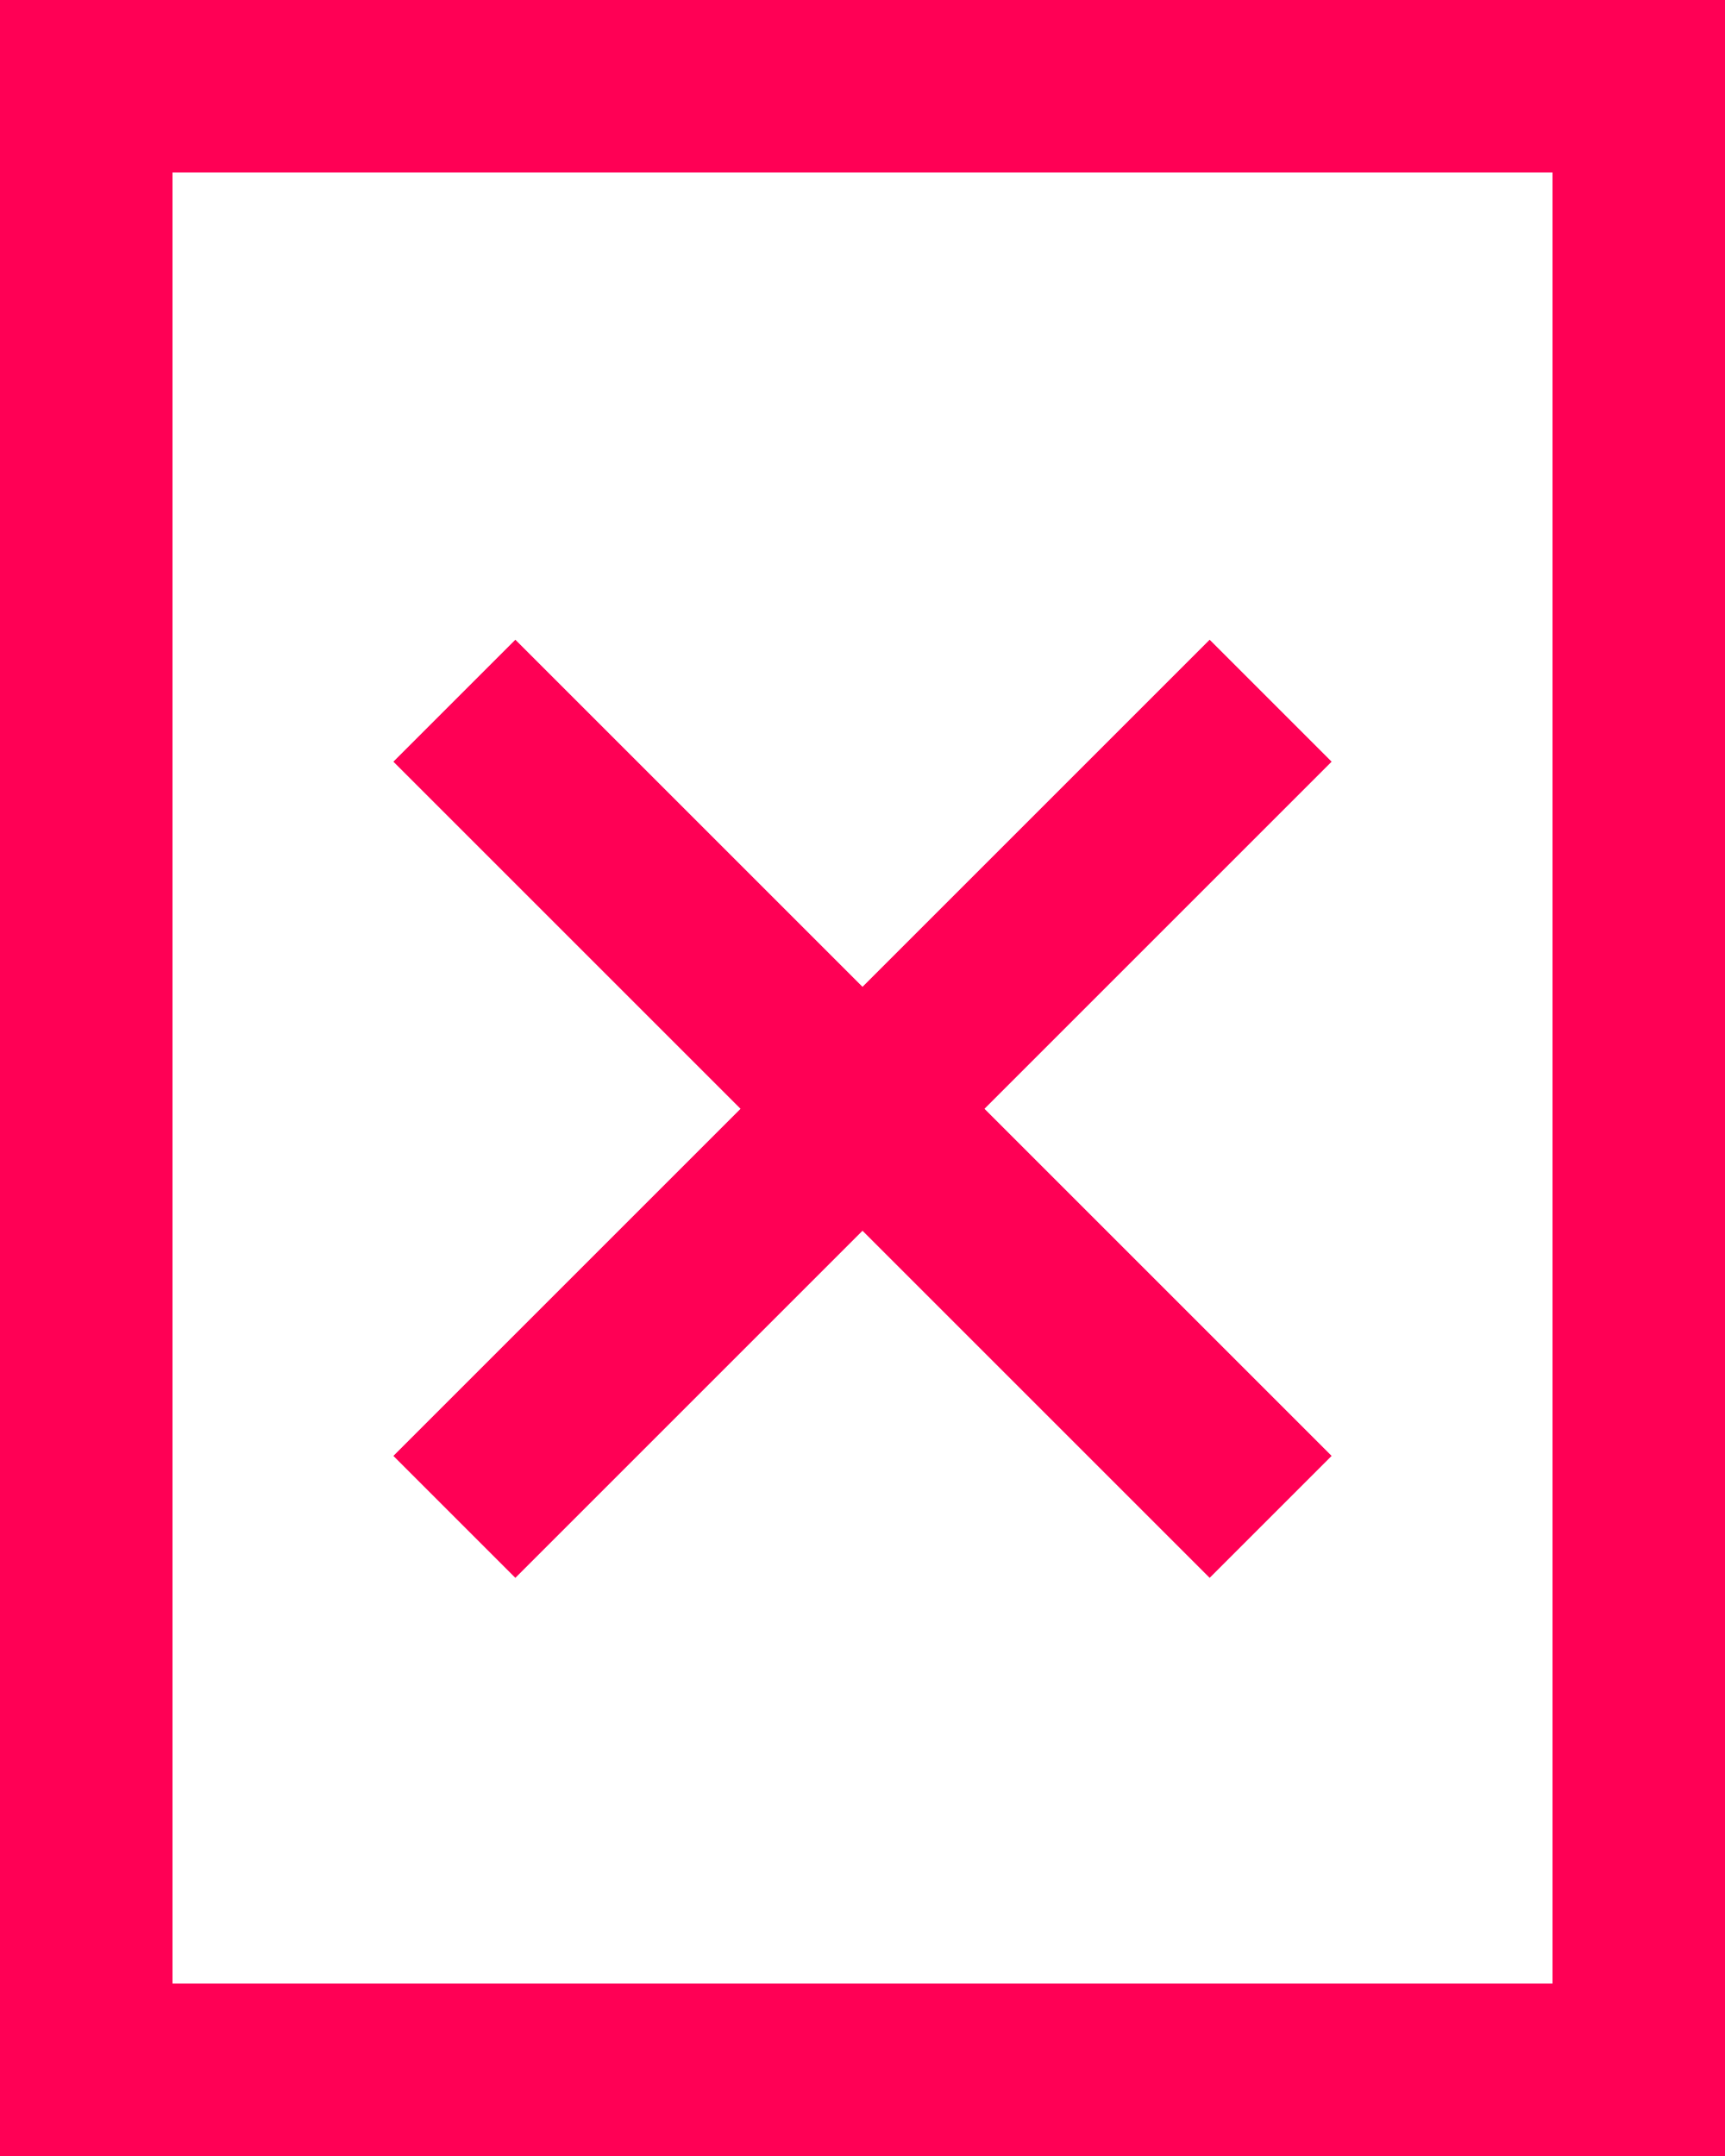
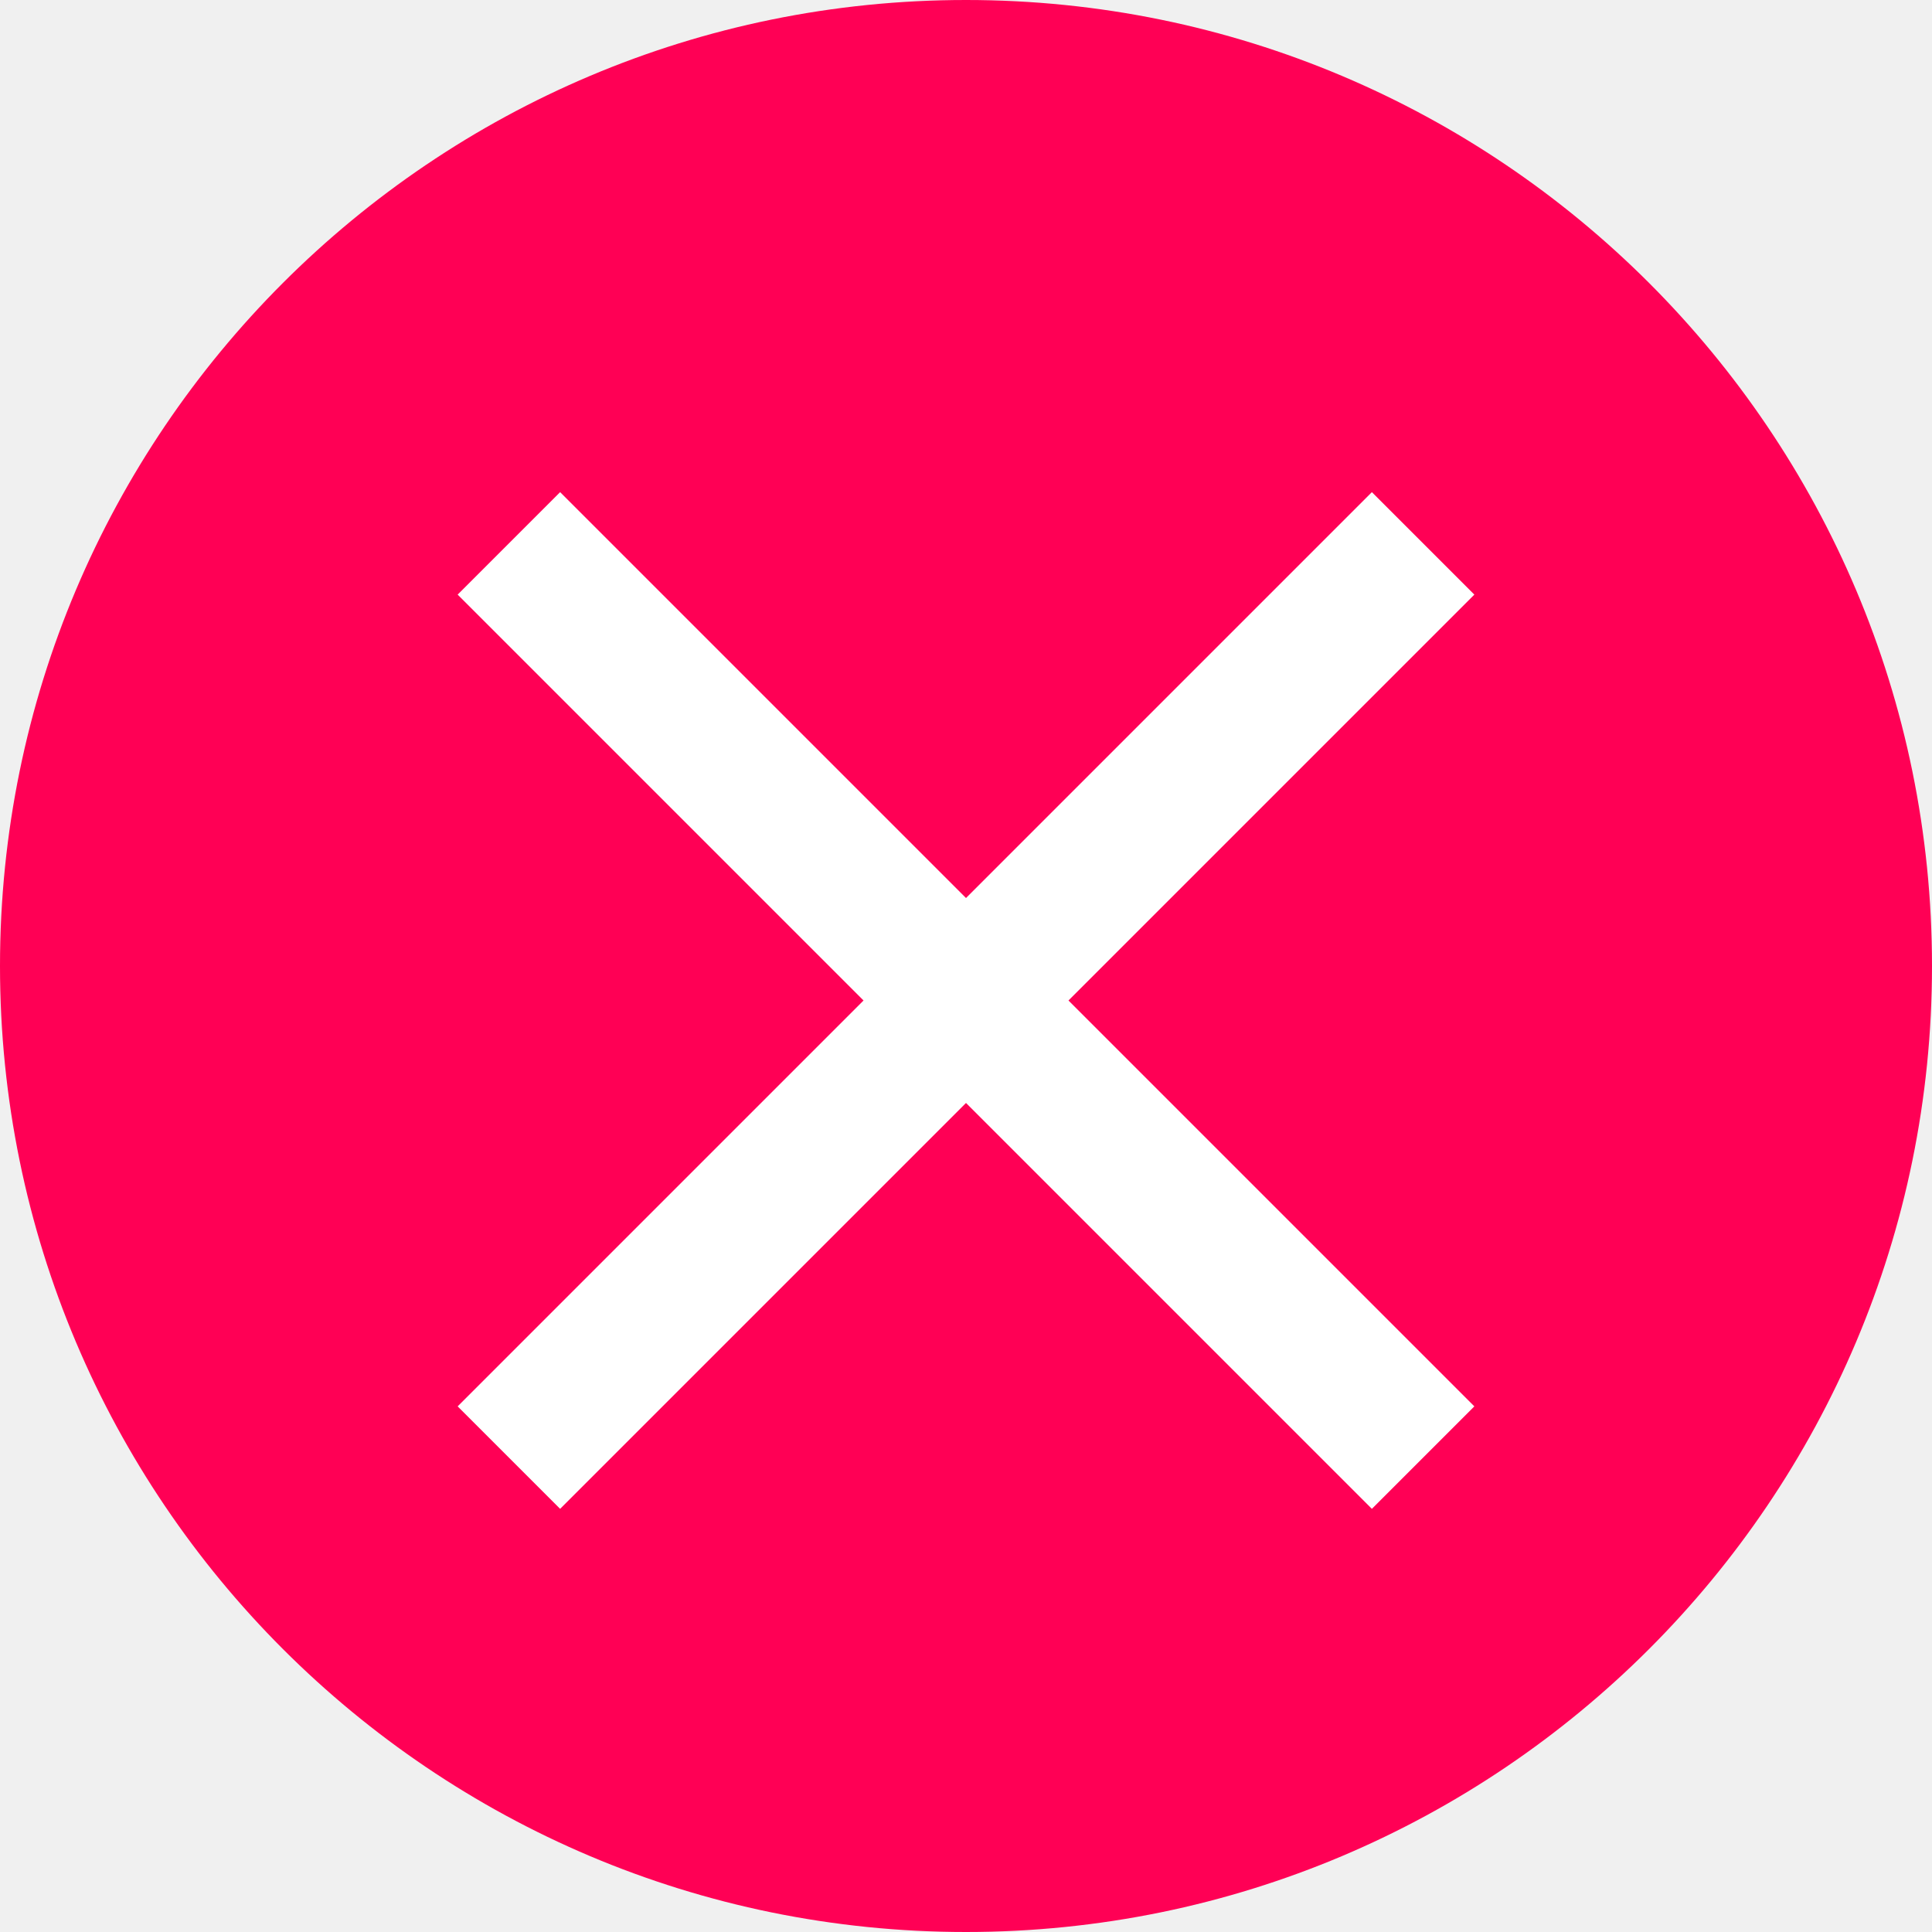
- <svg xmlns="http://www.w3.org/2000/svg" version="1.1" id="Layer_1" x="0px" y="0px" width="20px" height="25px" viewBox="0 0 20 25" enable-background="new 0 0 20 25" xml:space="preserve">
-   <g>
-     <rect x="1" y="1" fill="#FFFFFF" width="18" height="23" />
-     <path fill="#FF0055" d="M18,2v21H2V2H18 M20,0H0v25h20V0L20,0z" />
-   </g>
-   <line fill="none" stroke="#FF0055" stroke-width="2" stroke-miterlimit="10" x1="5.268" y1="8.125" x2="14.732" y2="17.589" />
-   <line fill="none" stroke="#FF0055" stroke-width="2" stroke-miterlimit="10" x1="14.732" y1="8.125" x2="5.268" y2="17.589" />
+ <svg xmlns="http://www.w3.org/2000/svg" version="1.1" id="Layer_1" x="0px" y="0px" width="20px" height="20px" viewBox="0 0 20 20" enable-background="new 0 0 20 20" xml:space="preserve">
+   <circle fill="#FF0055" cx="10" cy="10" r="10" />
+   <line fill="none" stroke="#FFFFFF" stroke-width="1.5" stroke-miterlimit="10" x1="5.268" y1="5.625" x2="14.732" y2="15.089" />
+   <line fill="none" stroke="#FFFFFF" stroke-width="1.5" stroke-miterlimit="10" x1="14.732" y1="5.625" x2="5.268" y2="15.089" />
</svg>
